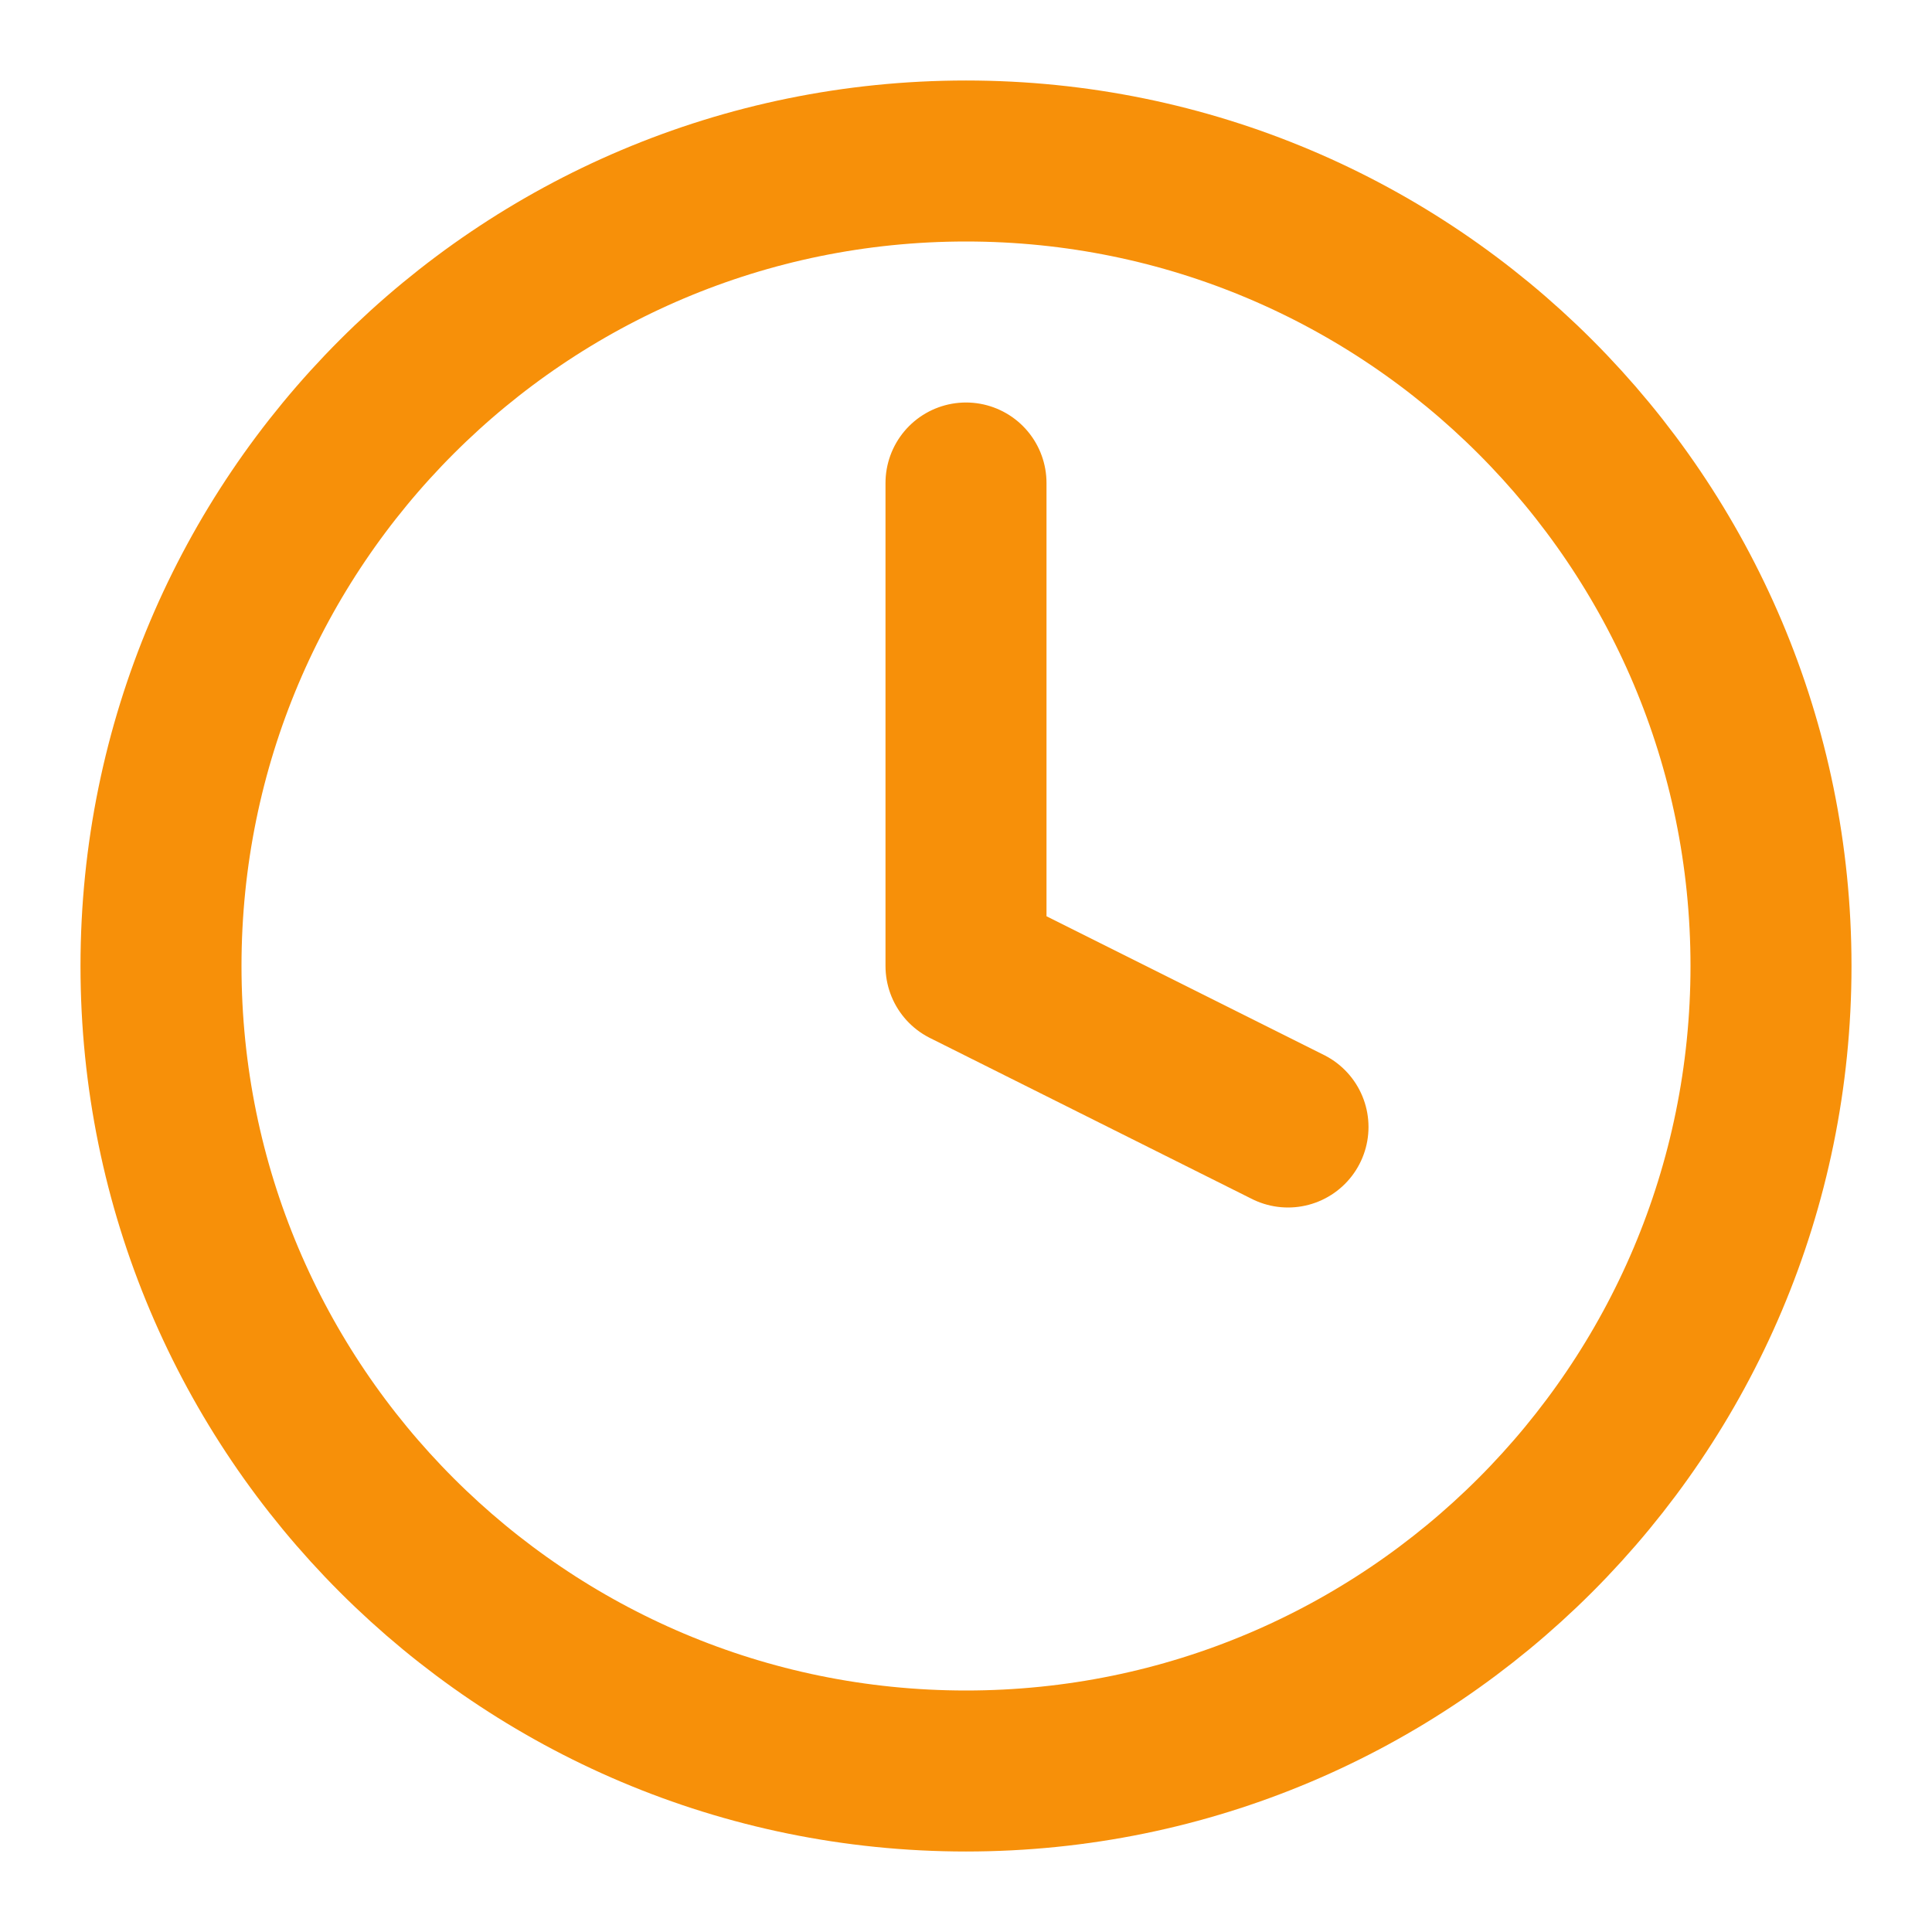
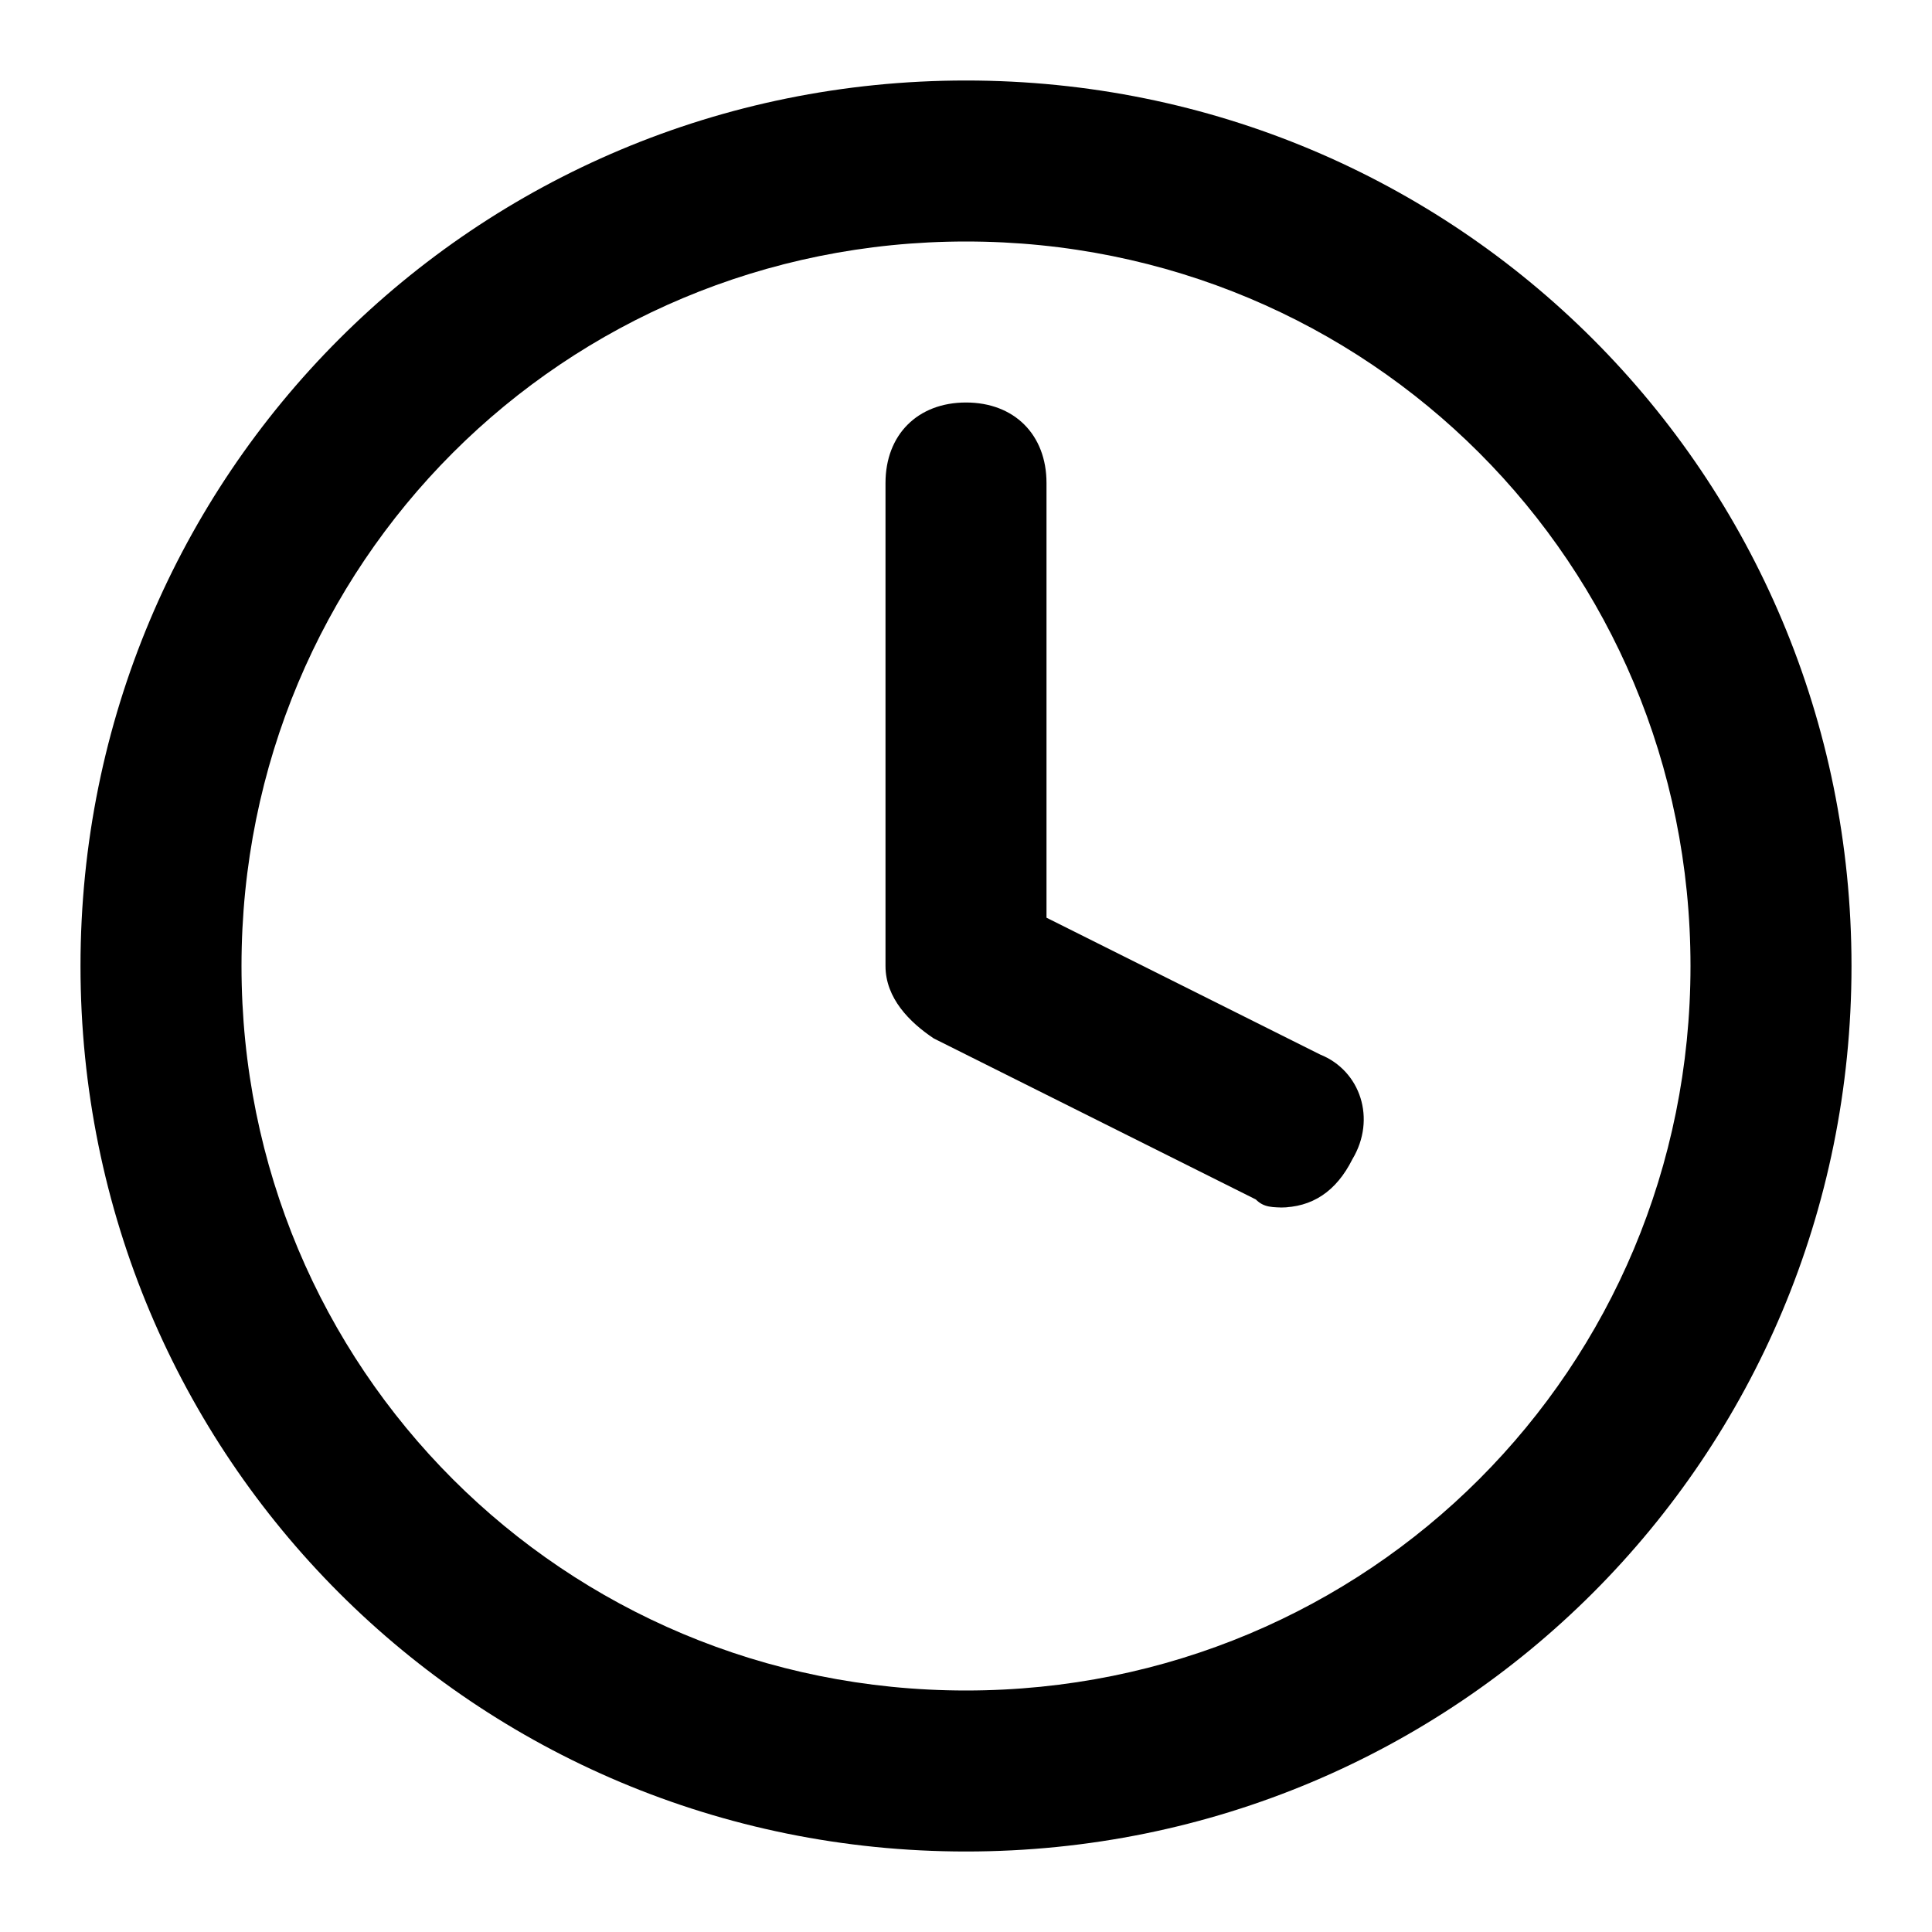
- <svg xmlns="http://www.w3.org/2000/svg" viewBox="0 0 24 24" fill="none">
-   <path d="M12 6V12L16 14M22 12C22 17.523 17.523 22 12 22C6.477 22 2 17.523 2 12C2 6.477 6.477 2 12 2C17.523 2 22 6.477 22 12Z" stroke="#F79009" stroke-width="2" stroke-linecap="round" stroke-linejoin="round" />
+ <svg xmlns="http://www.w3.org/2000/svg" version="1.1" viewBox="0 0 24 24" role="img">
+   <path d="M12,23c-6.1,0-11-4.9-11-11S5.9,1,12,1s11,4.9,11,11-4.9,11-11,11ZM12,3C7,3,3,7,3,12s4,9,9,9,9-4,9-9S17,3,12,3ZM16,15c-.2,0-.3,0-.4-.1l-4-2c-.3-.2-.6-.5-.6-.9v-6c0-.6.4-1,1-1s1,.4,1,1v5.4l3.4,1.7c.5.2.7.8.4,1.3-.2.4-.5.6-.9.6Z" />
</svg>
